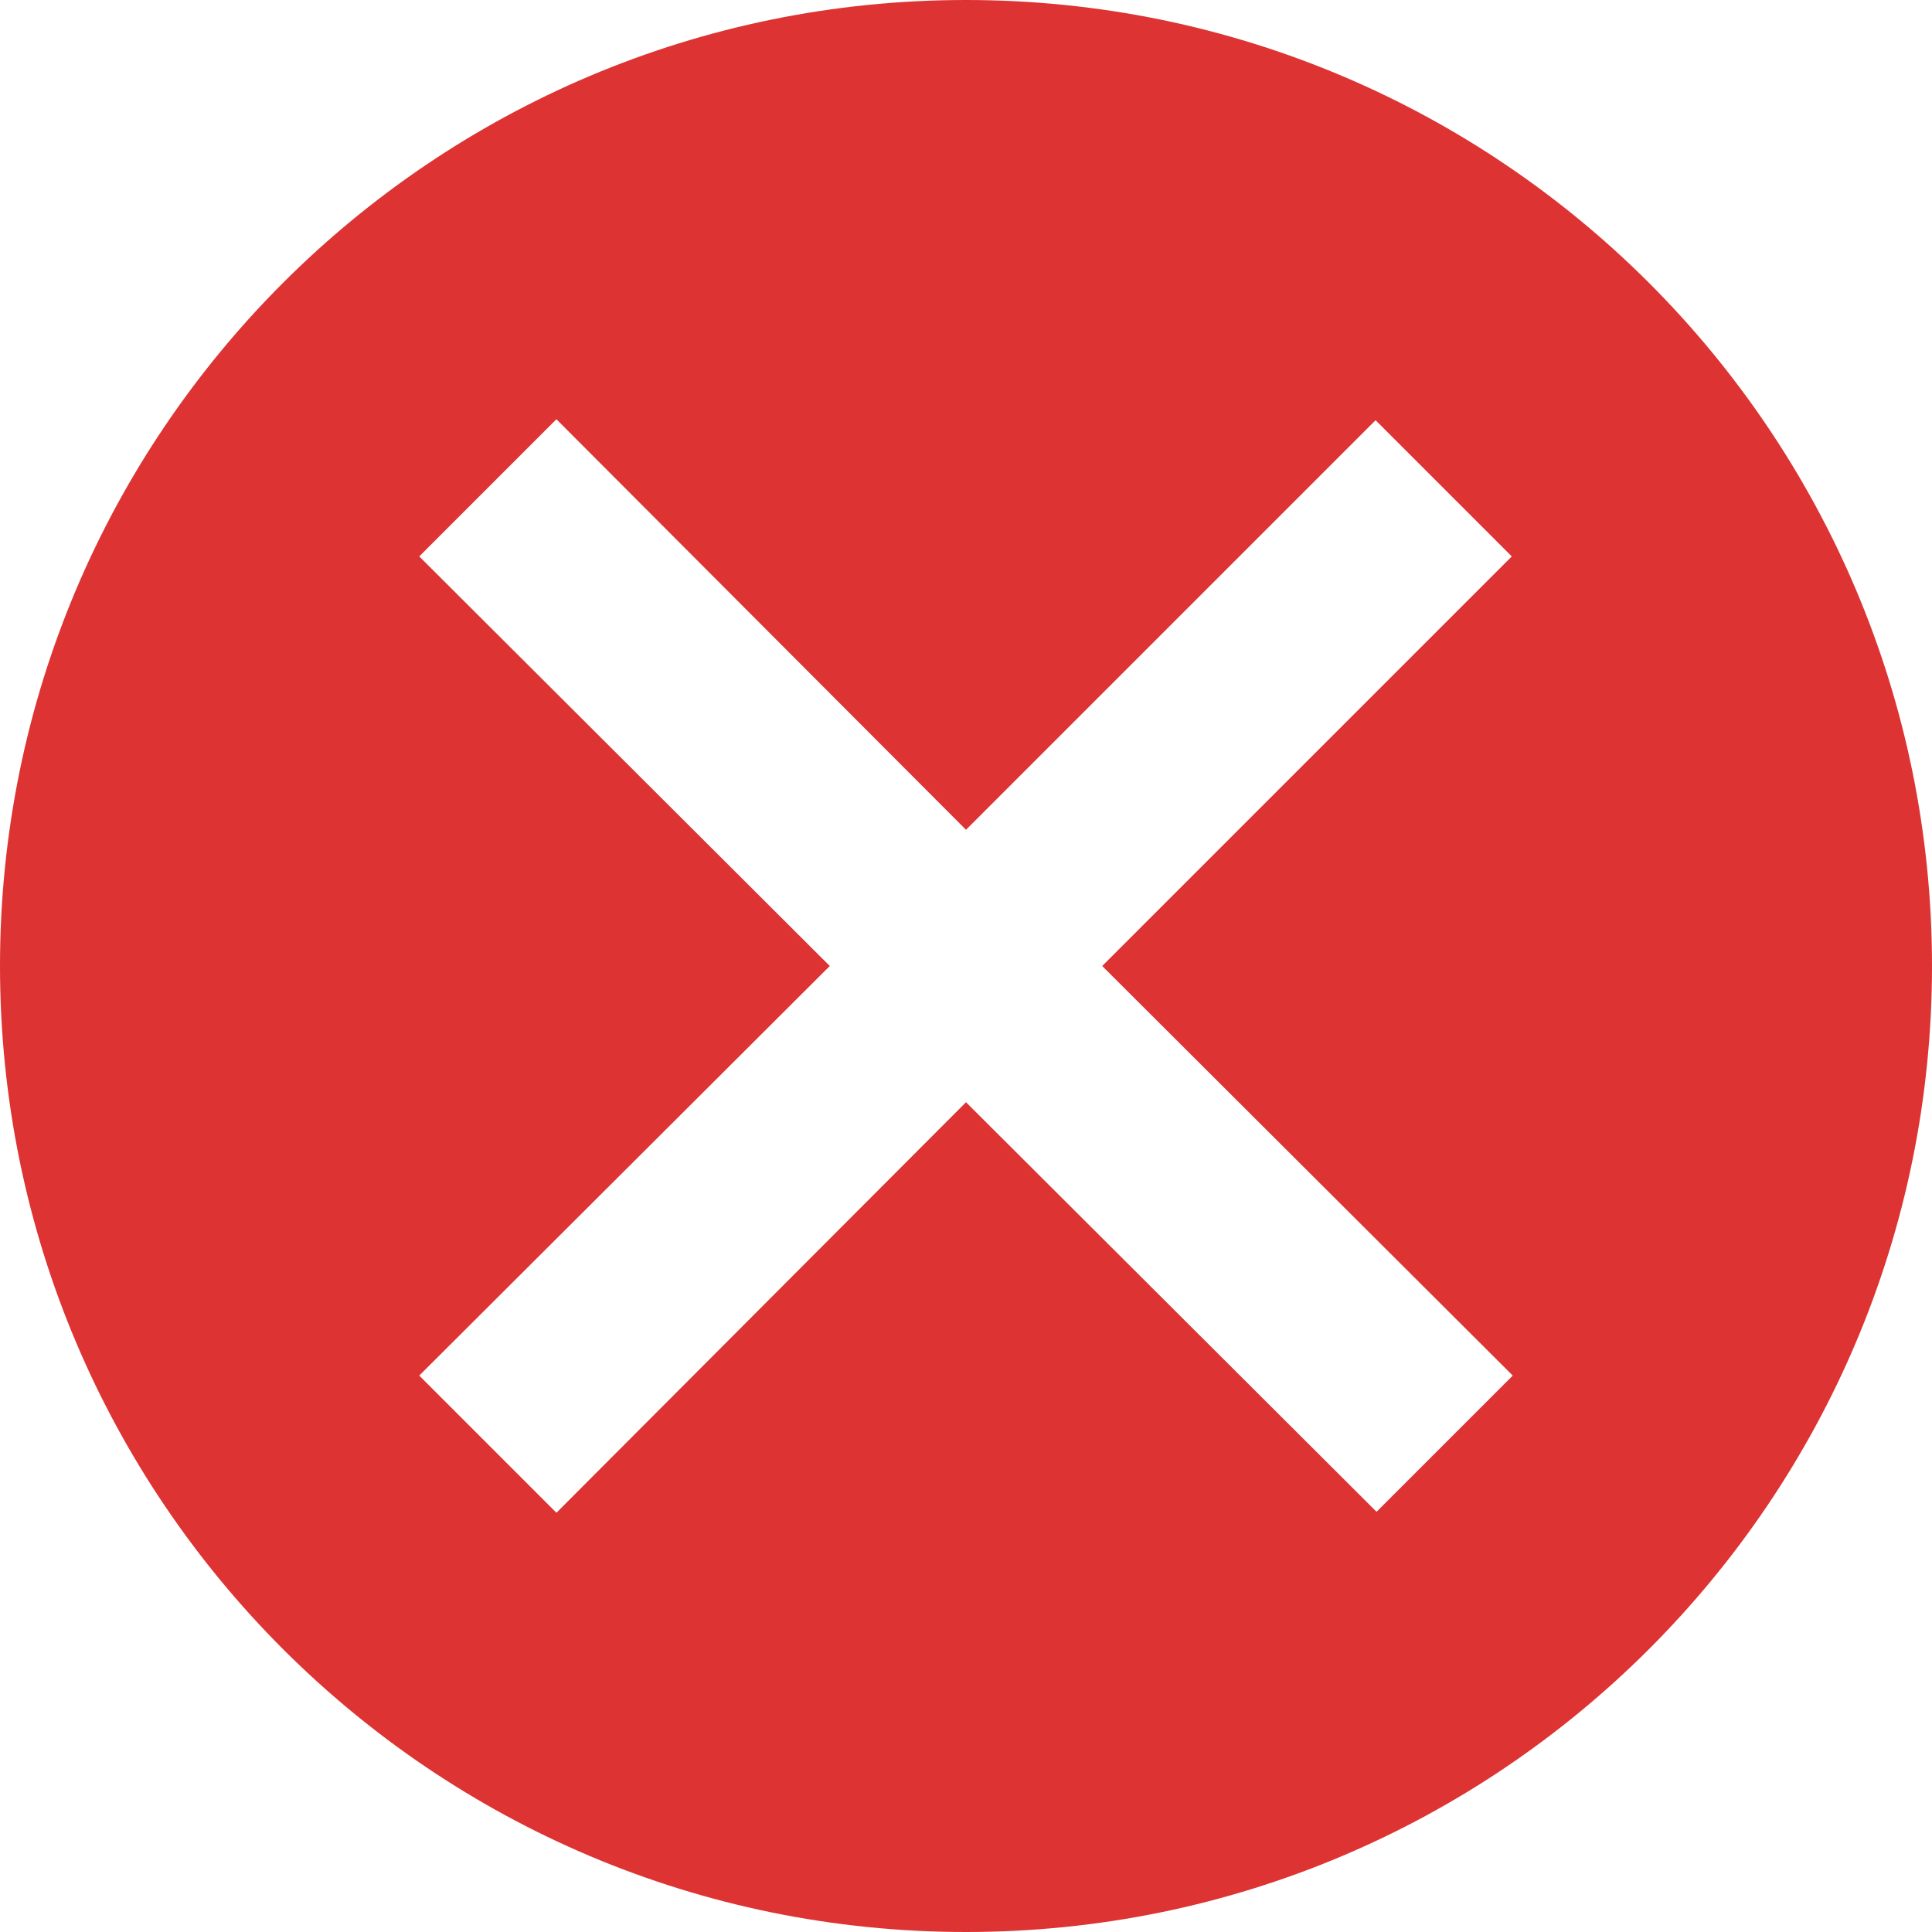
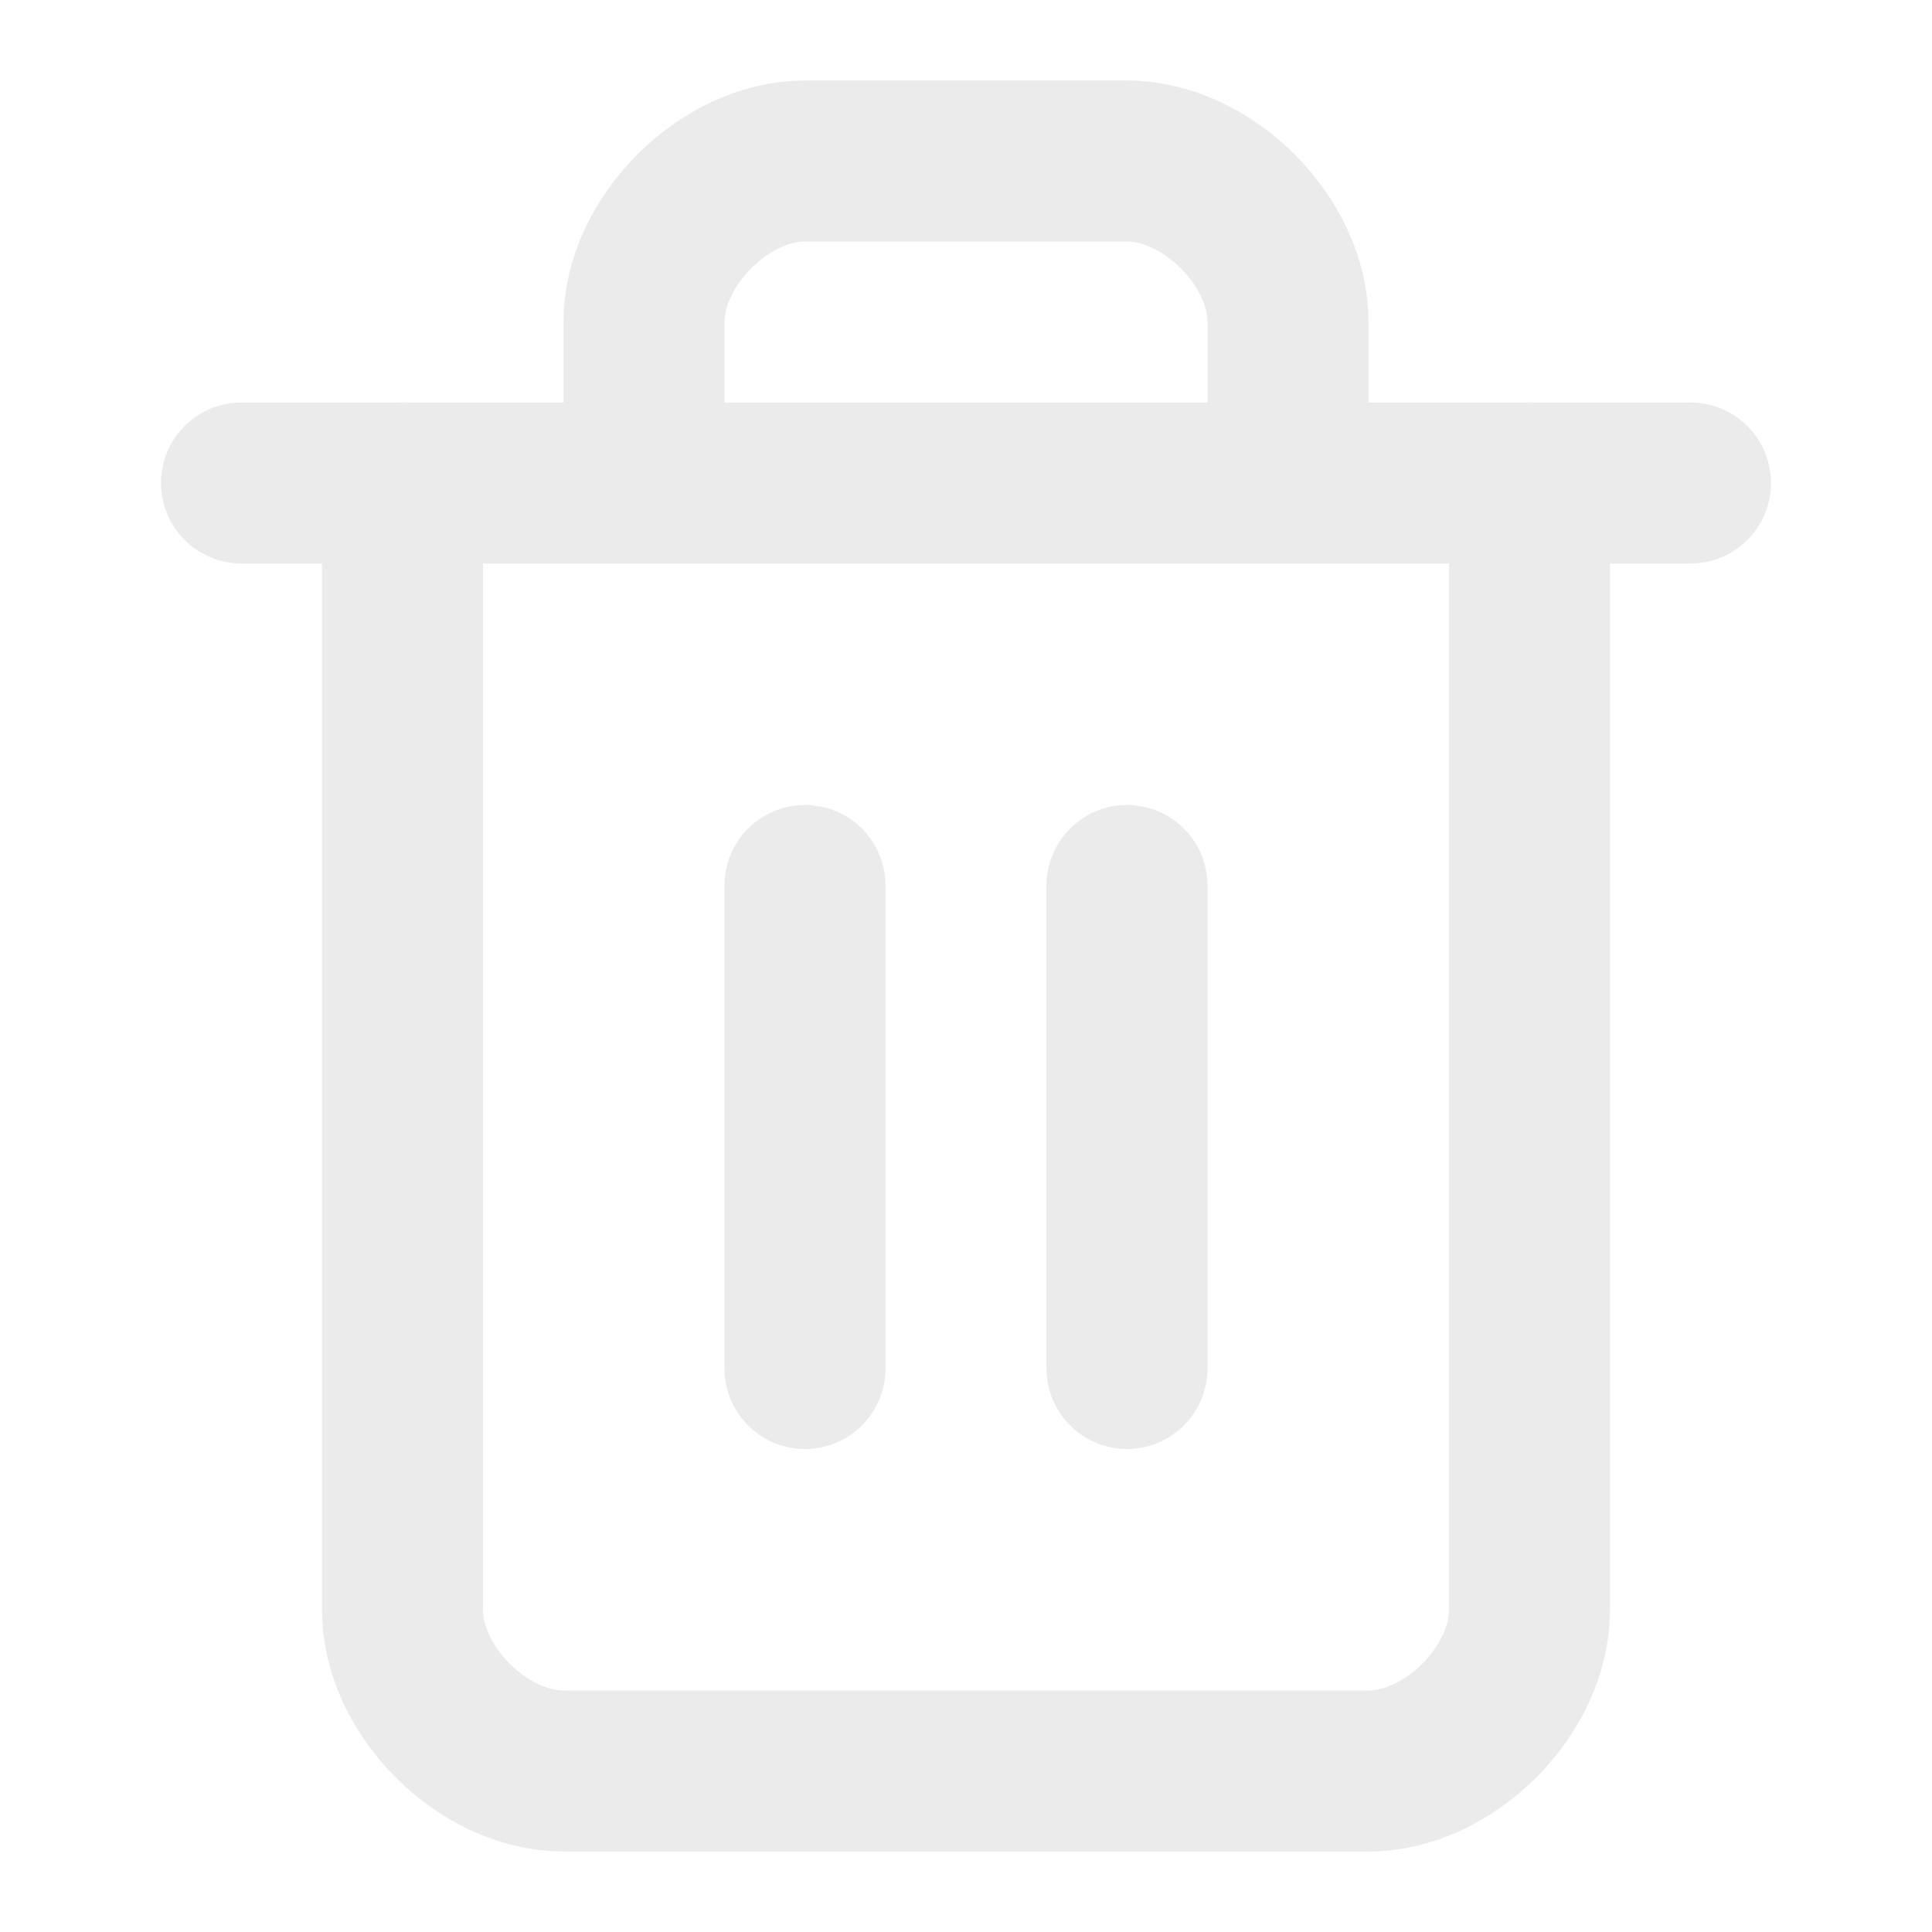
- <svg xmlns="http://www.w3.org/2000/svg" width="16" height="16" viewBox="0 0 16 16" version="1.1" id="svg1">
-   <defs id="defs1" />
-   <style type="text/css" id="style1">* { fill: #dd3333 }</style>
-   <path d="M 8,0 A 8,8 0 1 0 16,8 8,8 0 0 0 8,0 Z M 12.528,11.392 11.4,12.52 8,9.128 4.608,12.528 3.472,11.392 6.872,8 3.472,4.608 4.608,3.472 8,6.872 11.392,3.48 12.52,4.608 9.128,8 Z" id="path1" style="stroke-width:0.8" />
+ <svg xmlns="http://www.w3.org/2000/svg" width="24" height="24" viewBox="0 0 24 24" fill="none" stroke="#ebebeb" stroke-width="2" stroke-linecap="round" stroke-linejoin="round">
+   <path d="M3 6h18" />
+   <path d="M19 6v14c0 1-1 2-2 2H7c-1 0-2-1-2-2V6" />
+   <path d="M8 6V4c0-1 1-2 2-2h4c1 0 2 1 2 2v2" />
+   <line x1="10" x2="10" y1="11" y2="17" />
+   <line x1="14" x2="14" y1="11" y2="17" />
</svg>
